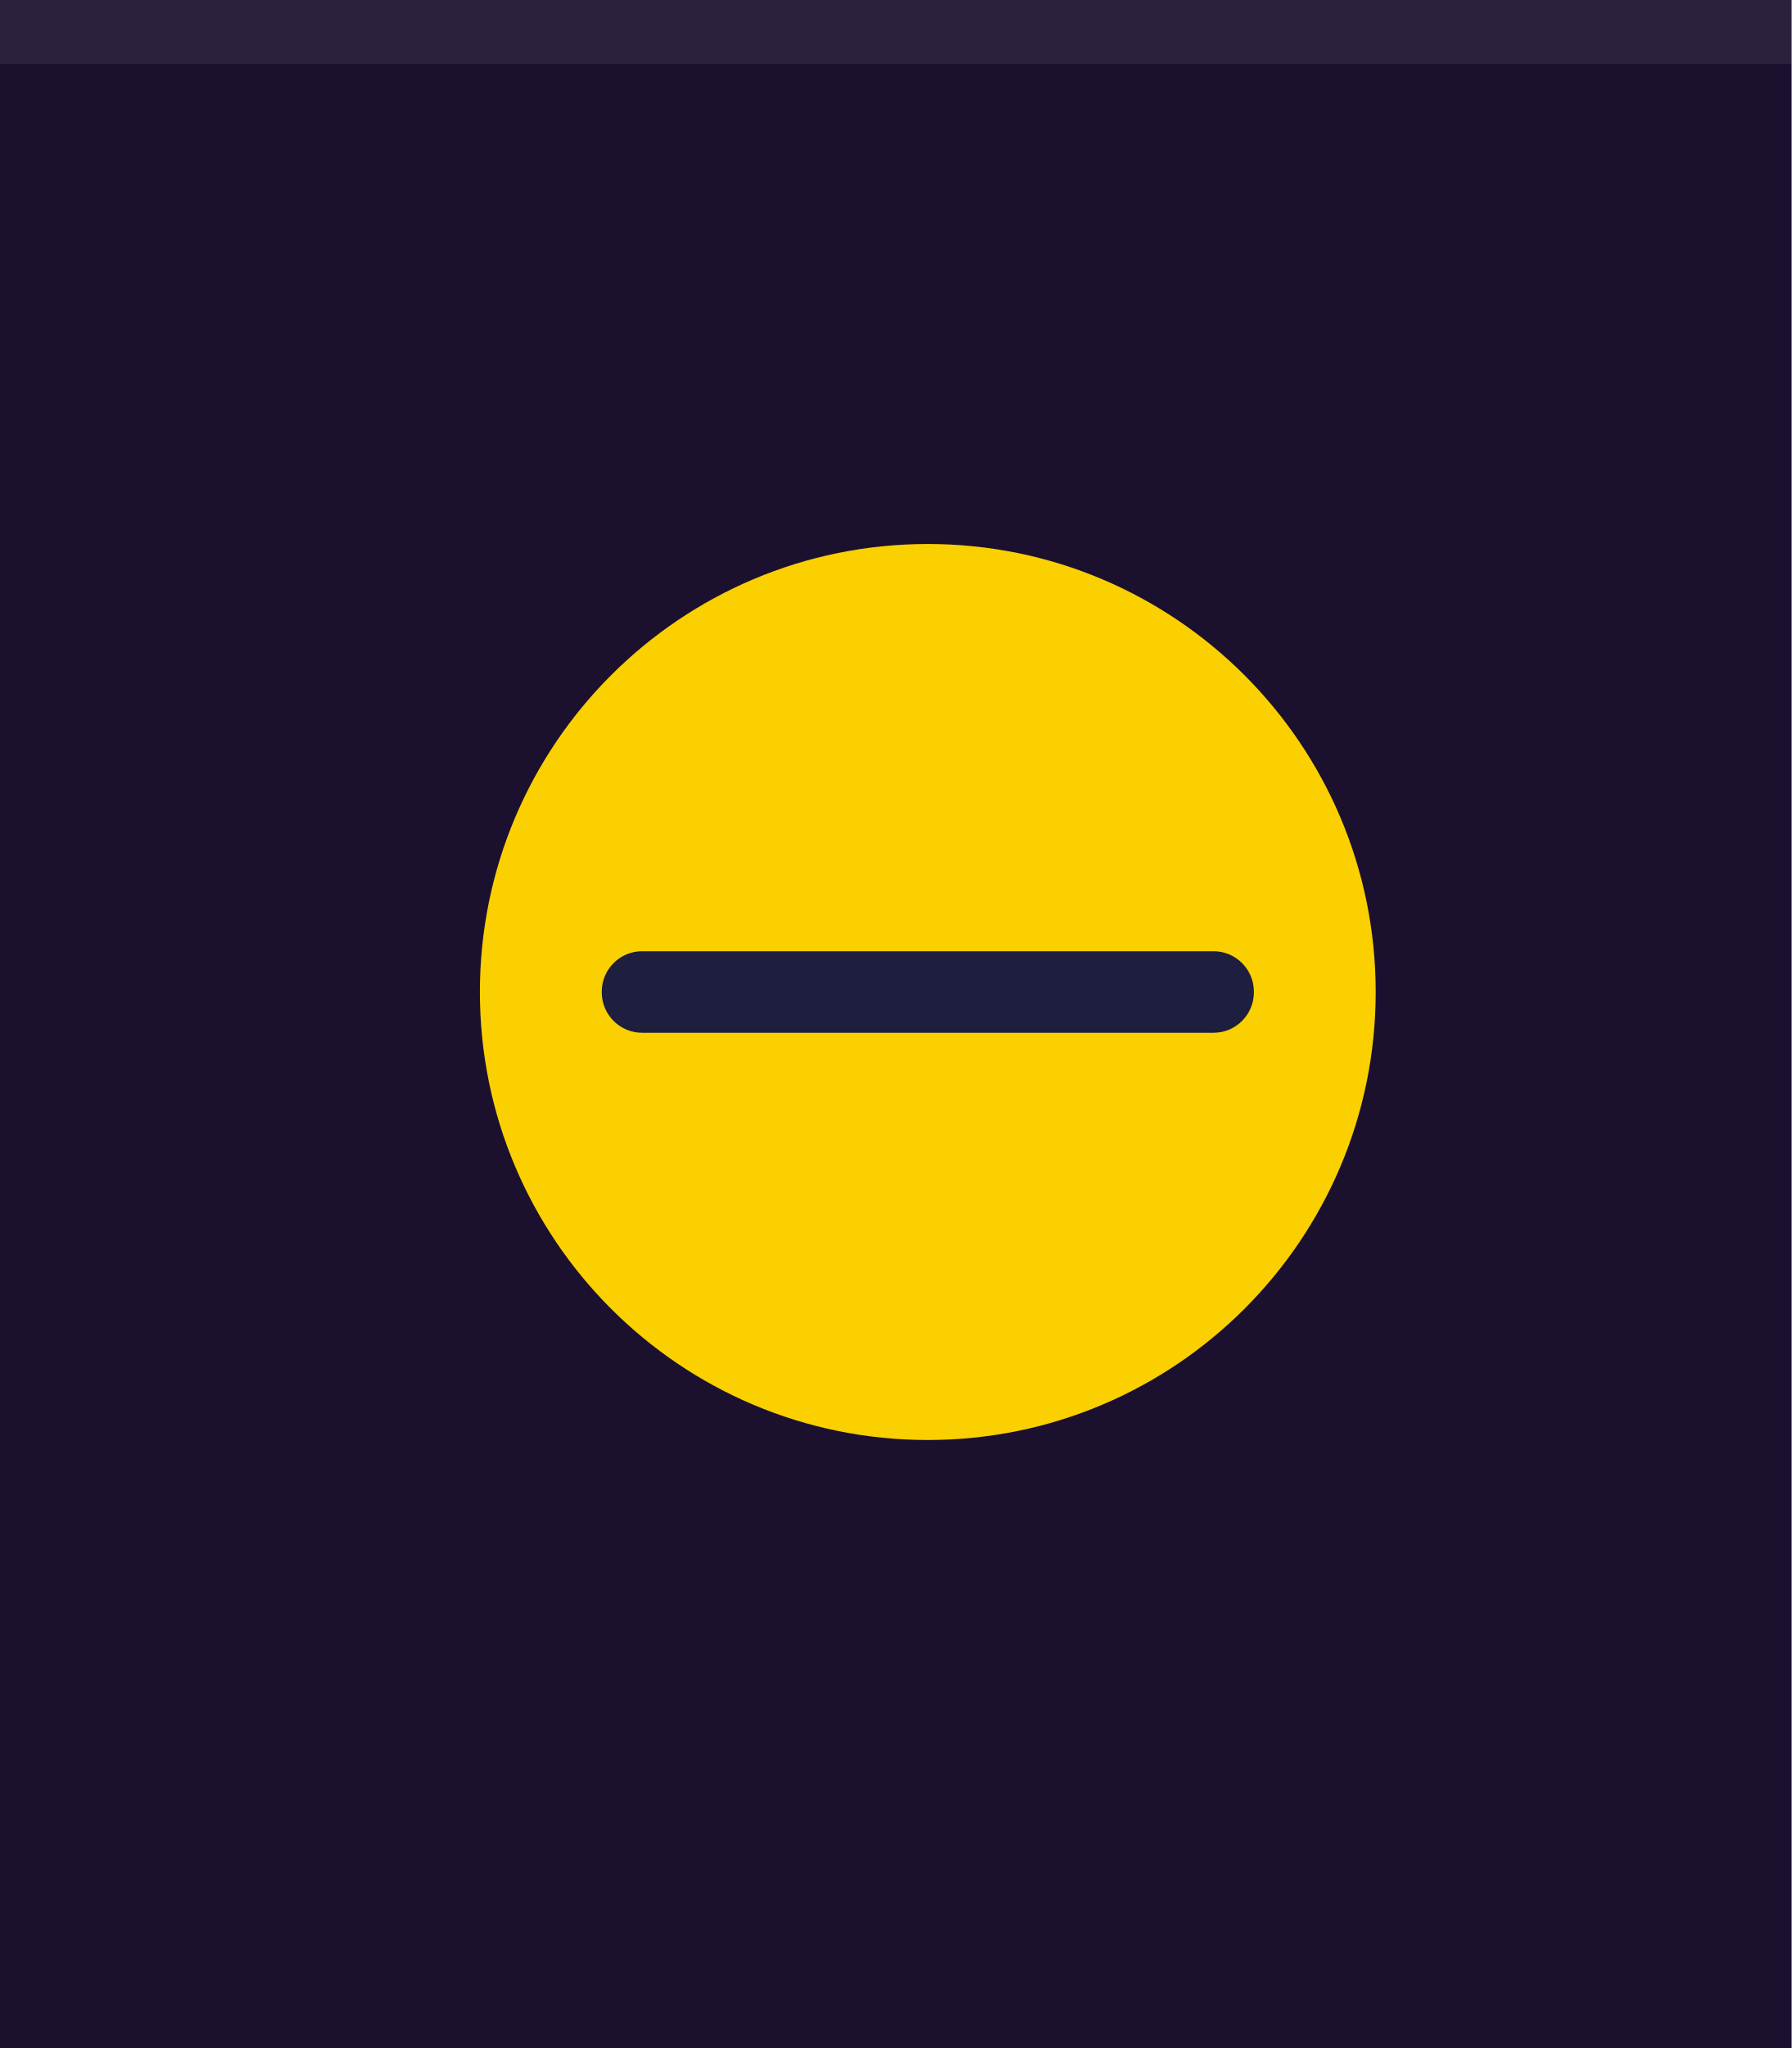
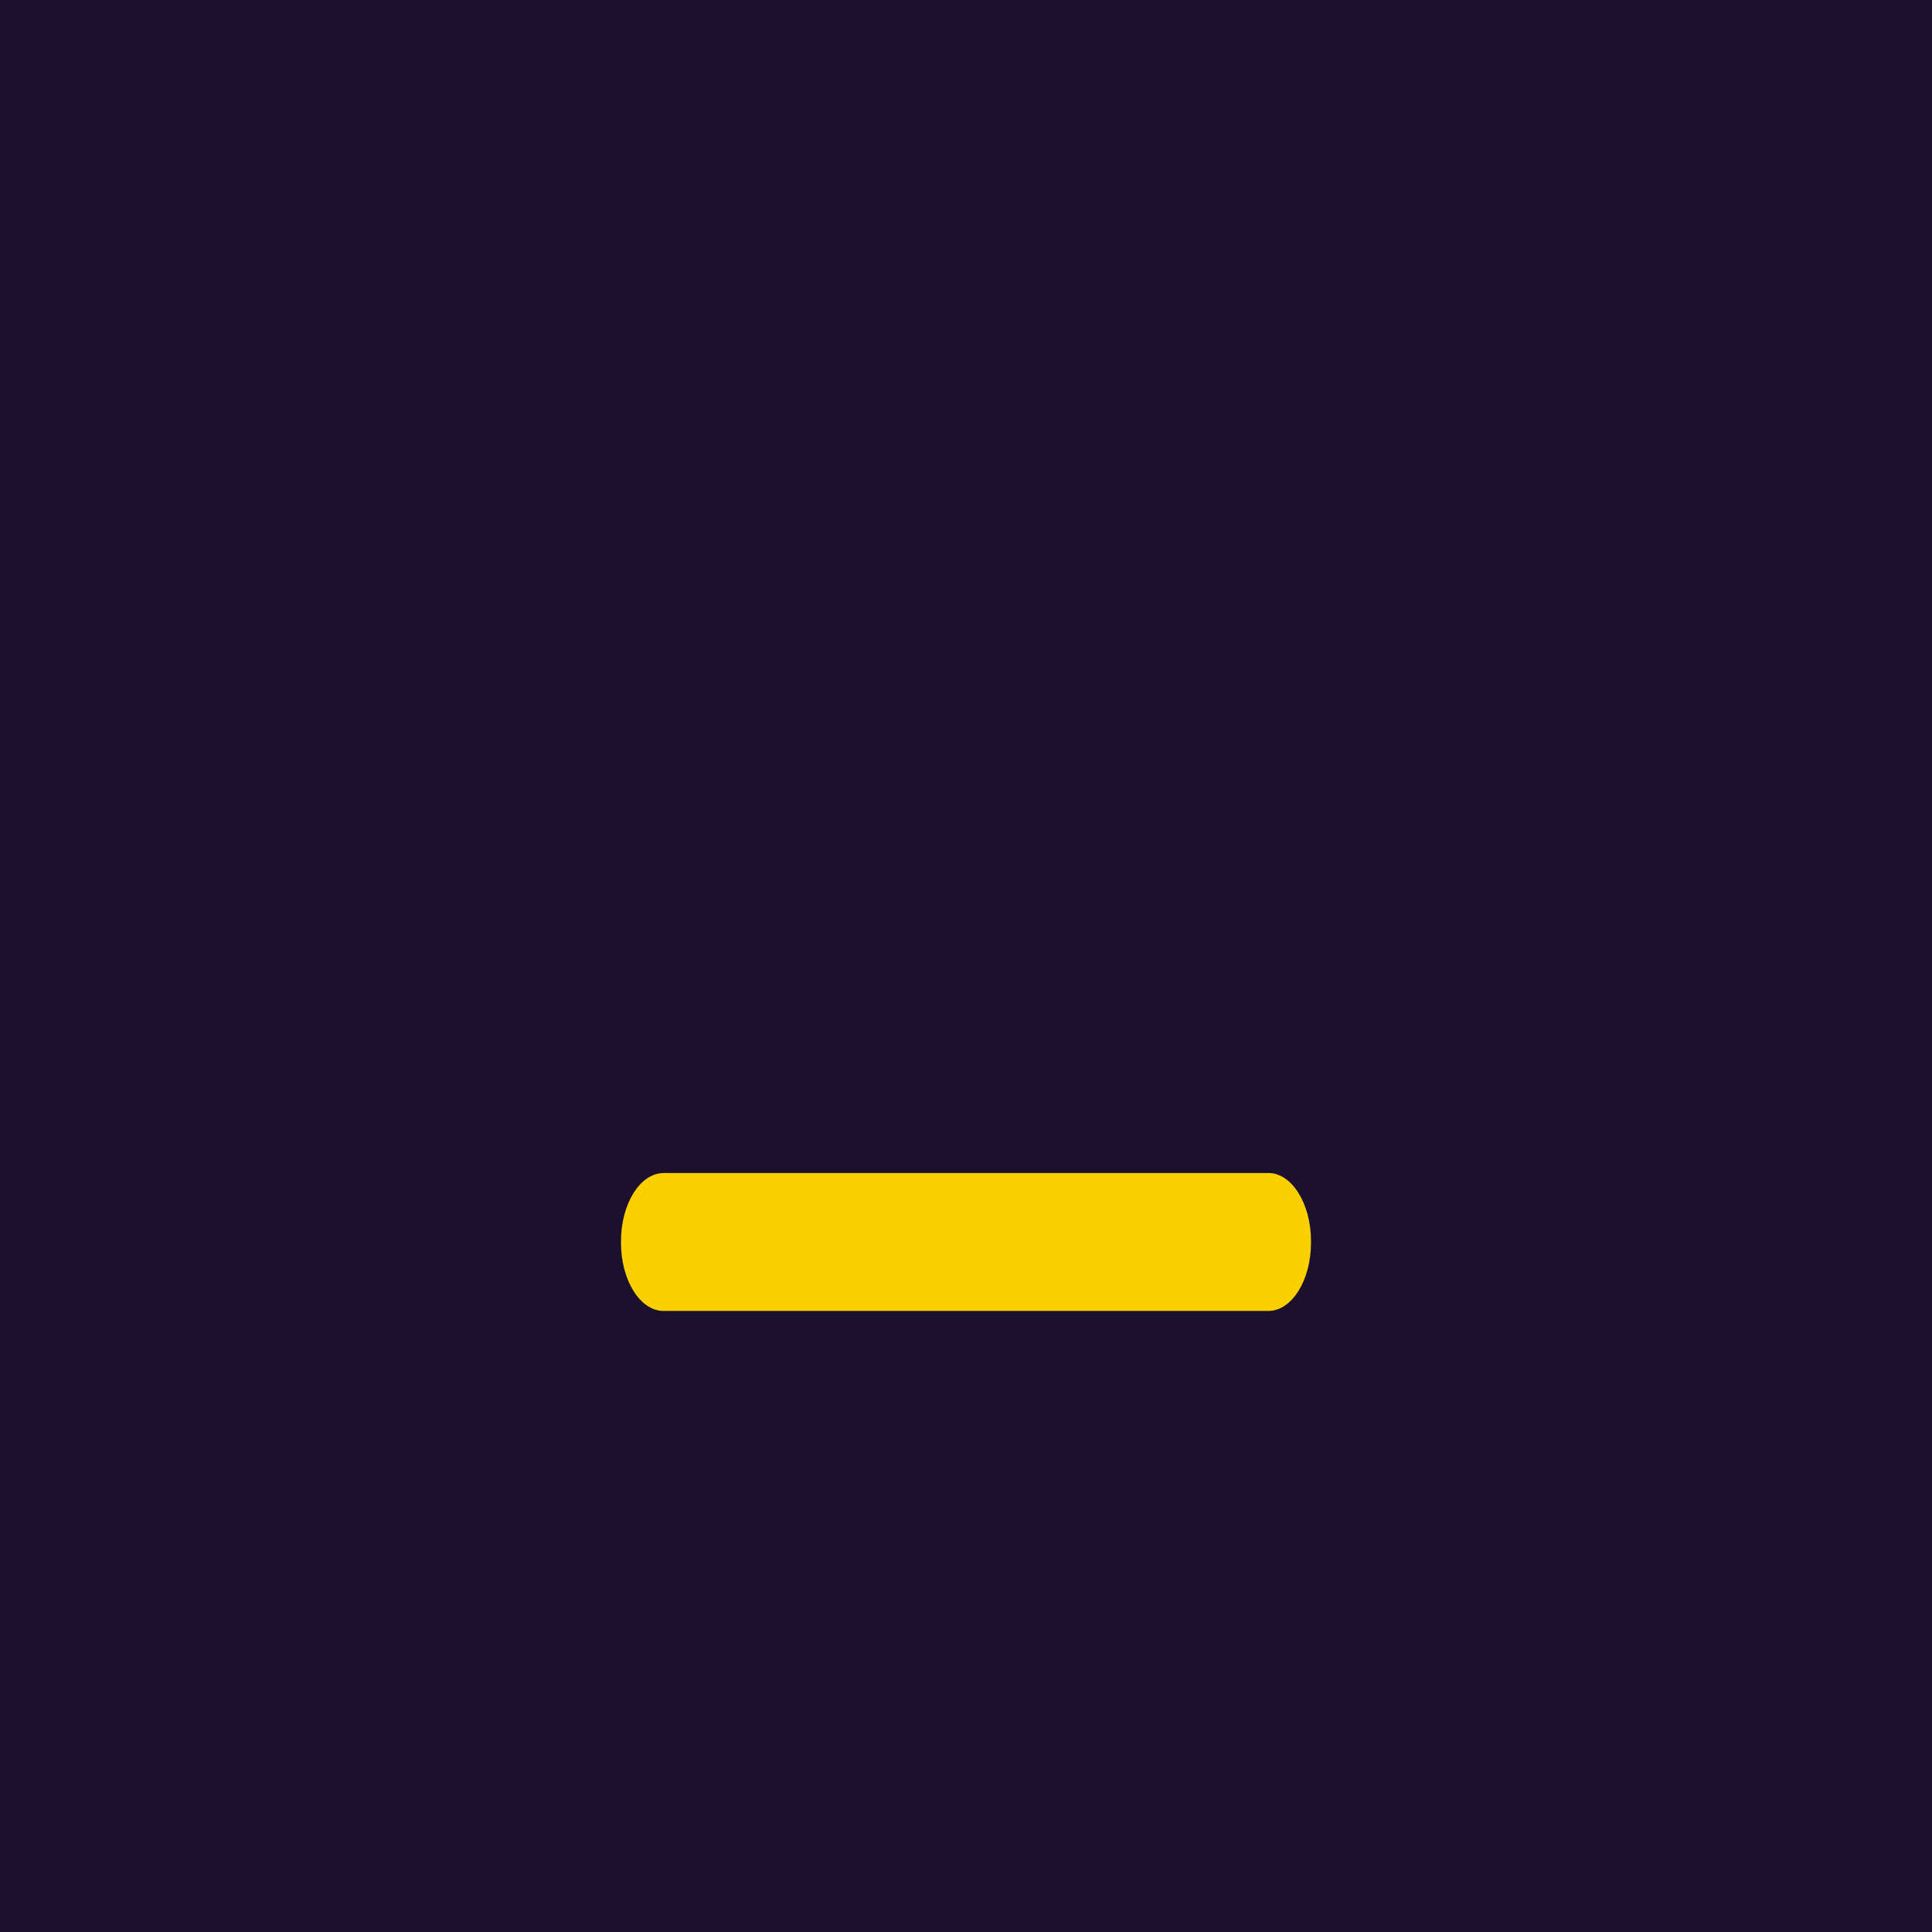
- <svg xmlns="http://www.w3.org/2000/svg" width="28" height="32" viewBox="0 0 28 32" id="svg4142" version="1.1">
+ <svg xmlns="http://www.w3.org/2000/svg" width="28" height="28" viewBox="0 0 28 28" id="svg4142" version="1.1">
  <defs id="defs4144" />
-   <g id="layer1" transform="translate(0,-1020.362)">
-     <rect style="opacity:1;fill:#1C102F;fill-opacity:1;fill-rule:evenodd;stroke:none;stroke-width:2.745;stroke-linecap:butt;stroke-linejoin:miter;stroke-miterlimit:4;stroke-dasharray:none;stroke-dashoffset:478.437;stroke-opacity:1" id="rect4741" width="28" height="32" x="0" y="1020.362" />
+   <g id="layer1" transform="translate(0,-1024.362)">
+     <rect style="opacity:1;fill:#1c102f;fill-opacity:1;fill-rule:evenodd;stroke:none;stroke-width:2.568;stroke-linecap:butt;stroke-linejoin:miter;stroke-miterlimit:4;stroke-dasharray:none;stroke-dashoffset:478.437;stroke-opacity:1" id="rect4741" width="28" height="28" x="0" y="1024.362" />
+     <circle style="fill:#eceff1;fill-opacity:0.1;stroke:none;stroke-width:0.5;stroke-linejoin:miter;stroke-miterlimit:4;stroke-dasharray:none;stroke-opacity:1" id="path2994" cx="1036.362" cy="13" r="12" transform="rotate(90)" />
    <rect style="opacity:1;fill:#ffffff;fill-opacity:0.07;fill-rule:evenodd;stroke:none;stroke-width:2.745;stroke-linecap:butt;stroke-linejoin:miter;stroke-miterlimit:4;stroke-dasharray:none;stroke-dashoffset:478.437;stroke-opacity:1" id="rect4959" width="28" height="1" x="0" y="1020.362" />
-     <path id="path4419" style="fill:#fad000;fill-opacity:1;fill-rule:evenodd;stroke:none;stroke-width:0.128" d="m 14.5,1042.862 c 3.866,0 7,-3.134 7,-7 0,-3.866 -3.134,-7 -7,-7 -3.866,0 -7,3.134 -7,7 0,3.866 3.134,7 7,7" />
-     <path id="path4421" style="fill:#1e1e3f;fill-opacity:1;fill-rule:evenodd;stroke:none;stroke-width:0.128" d="m 10.034,1035.225 h 8.933 c 0.346,0 0.629,0.283 0.629,0.629 v 0.016 c 0,0.346 -0.283,0.629 -0.629,0.629 h -8.933 c -0.346,0 -0.629,-0.283 -0.629,-0.629 v -0.016 c 0,-0.346 0.283,-0.629 0.629,-0.629" />
+     <path id="path4421" style="fill:#fad000;fill-opacity:1;fill-rule:evenodd;stroke:none;stroke-width:0.172;paint-order:markers fill stroke" d="m 9.617,1041.362 h 8.766 c 0.339,0 0.617,0.444 0.617,0.987 v 0.025 c 0,0.543 -0.278,0.987 -0.617,0.987 H 9.617 C 9.278,1043.362 9,1042.918 9,1042.375 v -0.025 c 0,-0.543 0.278,-0.987 0.617,-0.987" />
  </g>
</svg>
